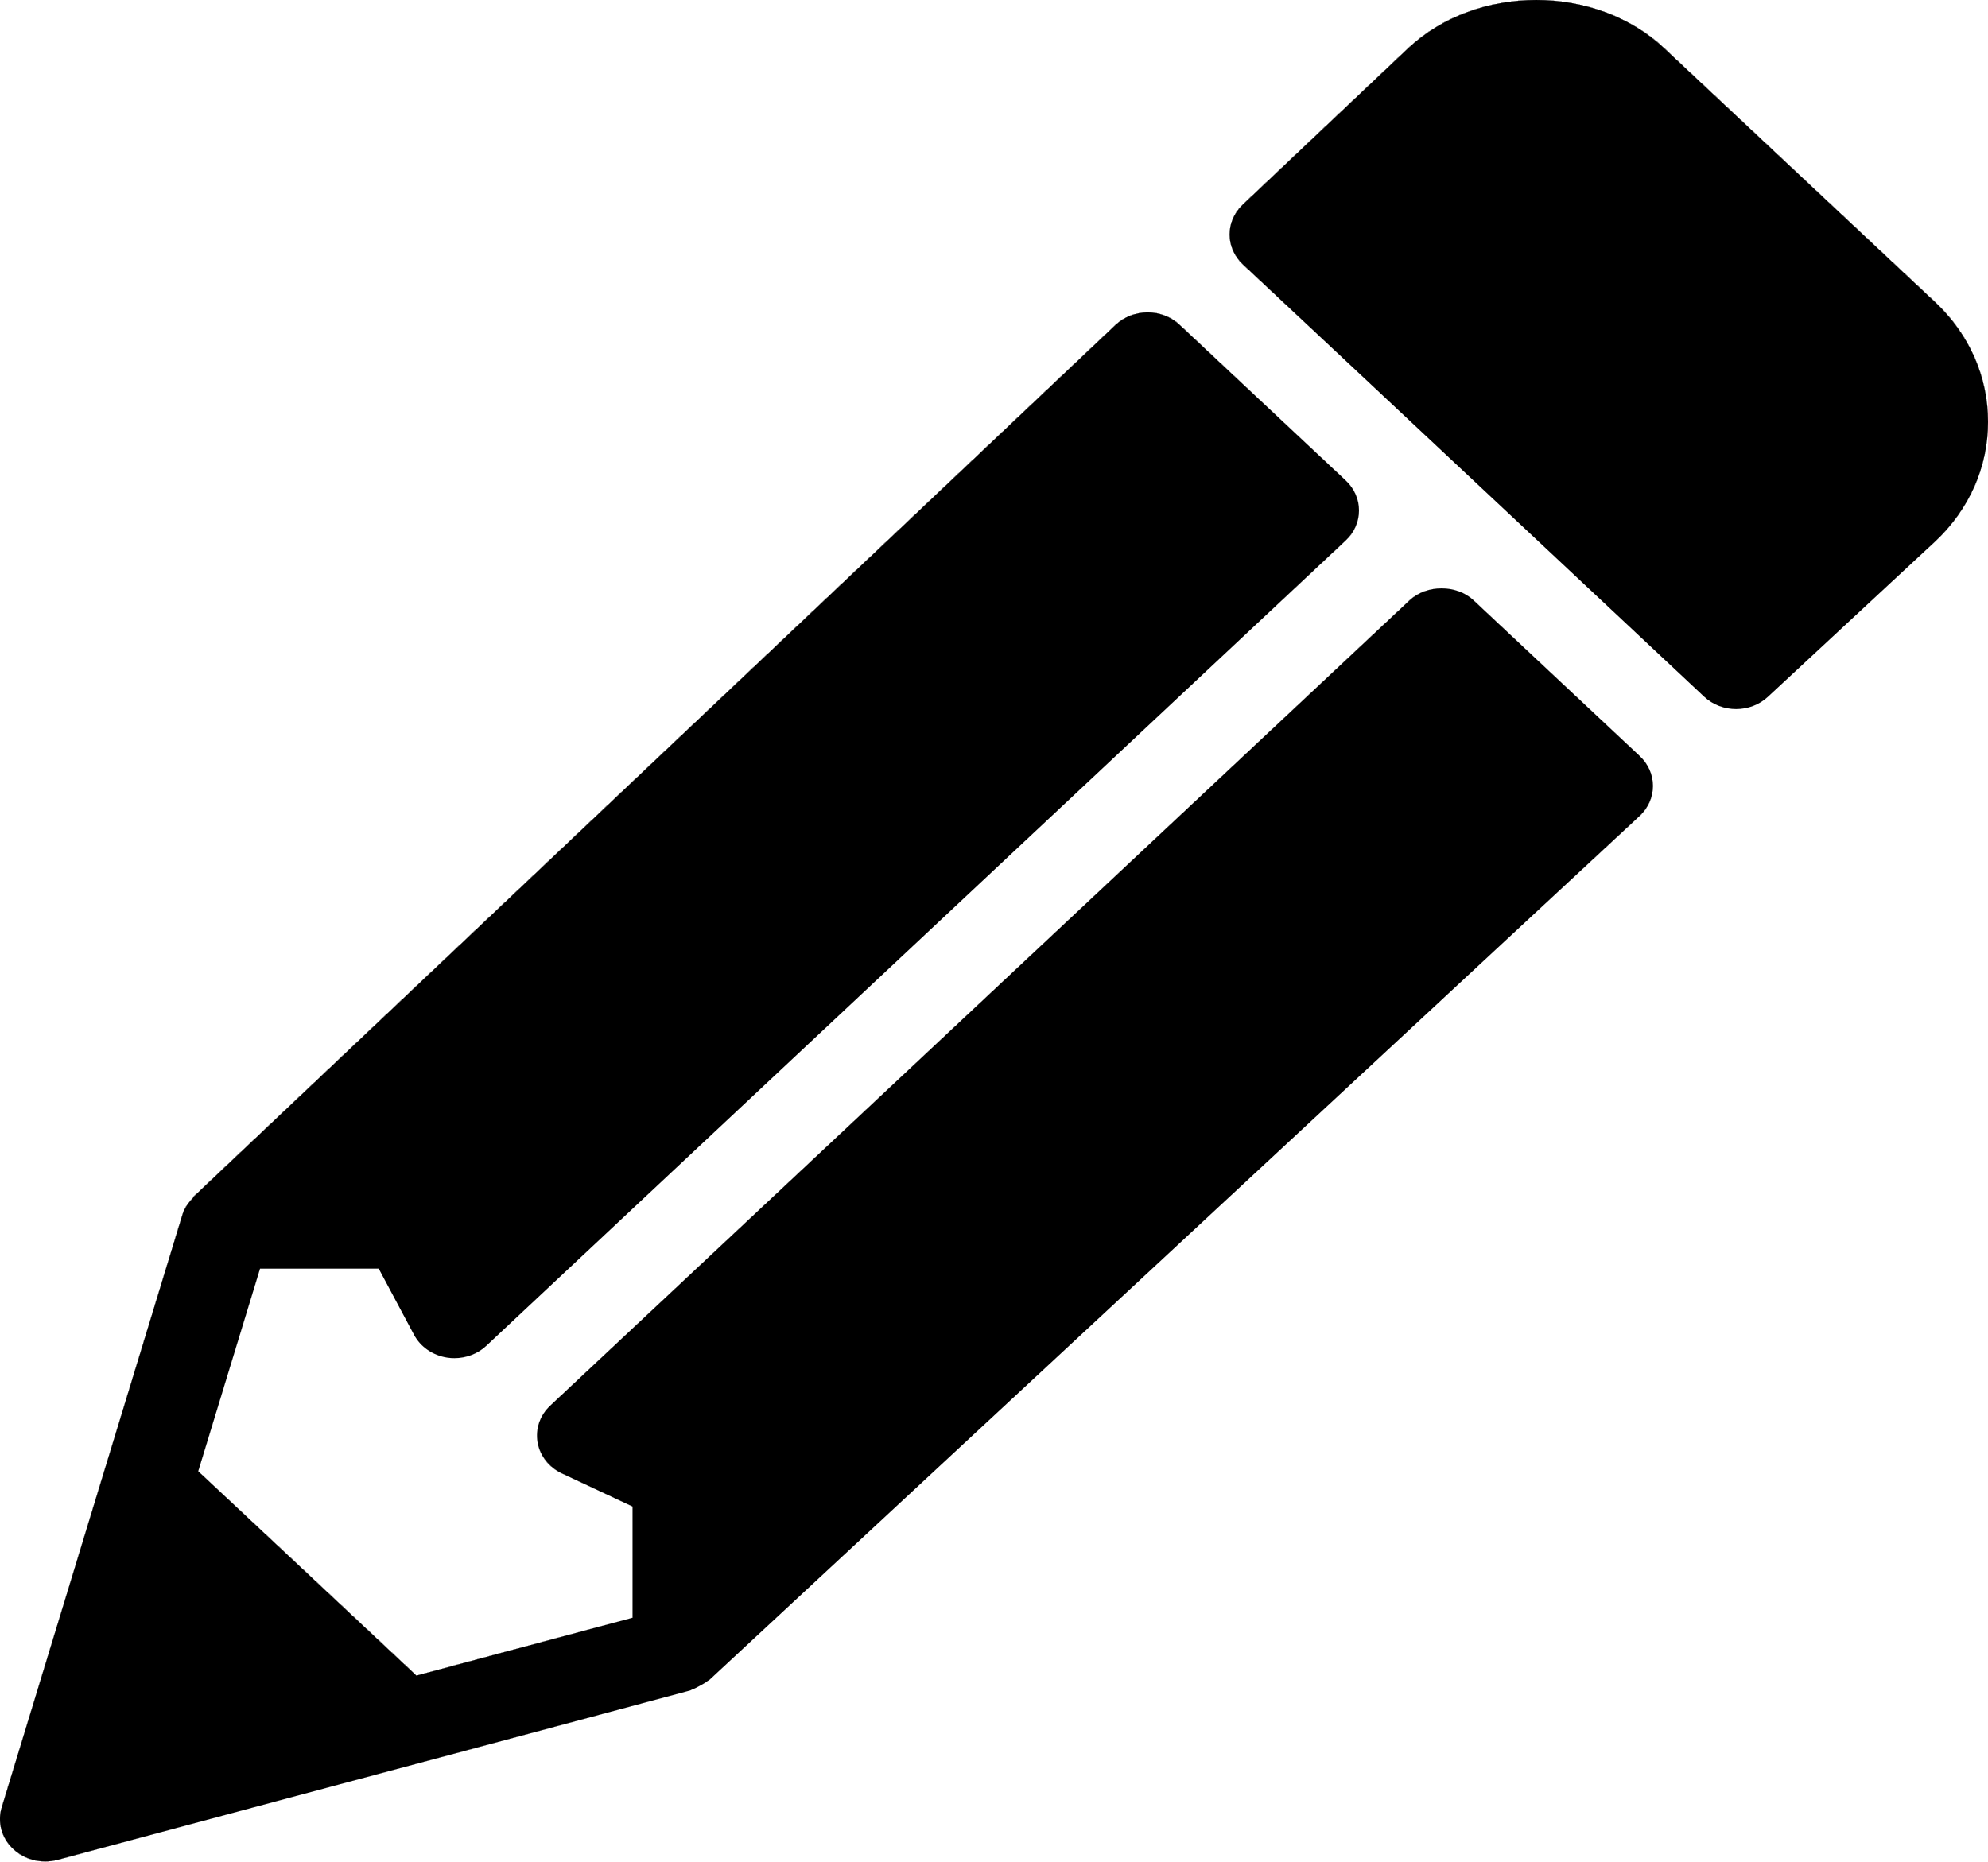
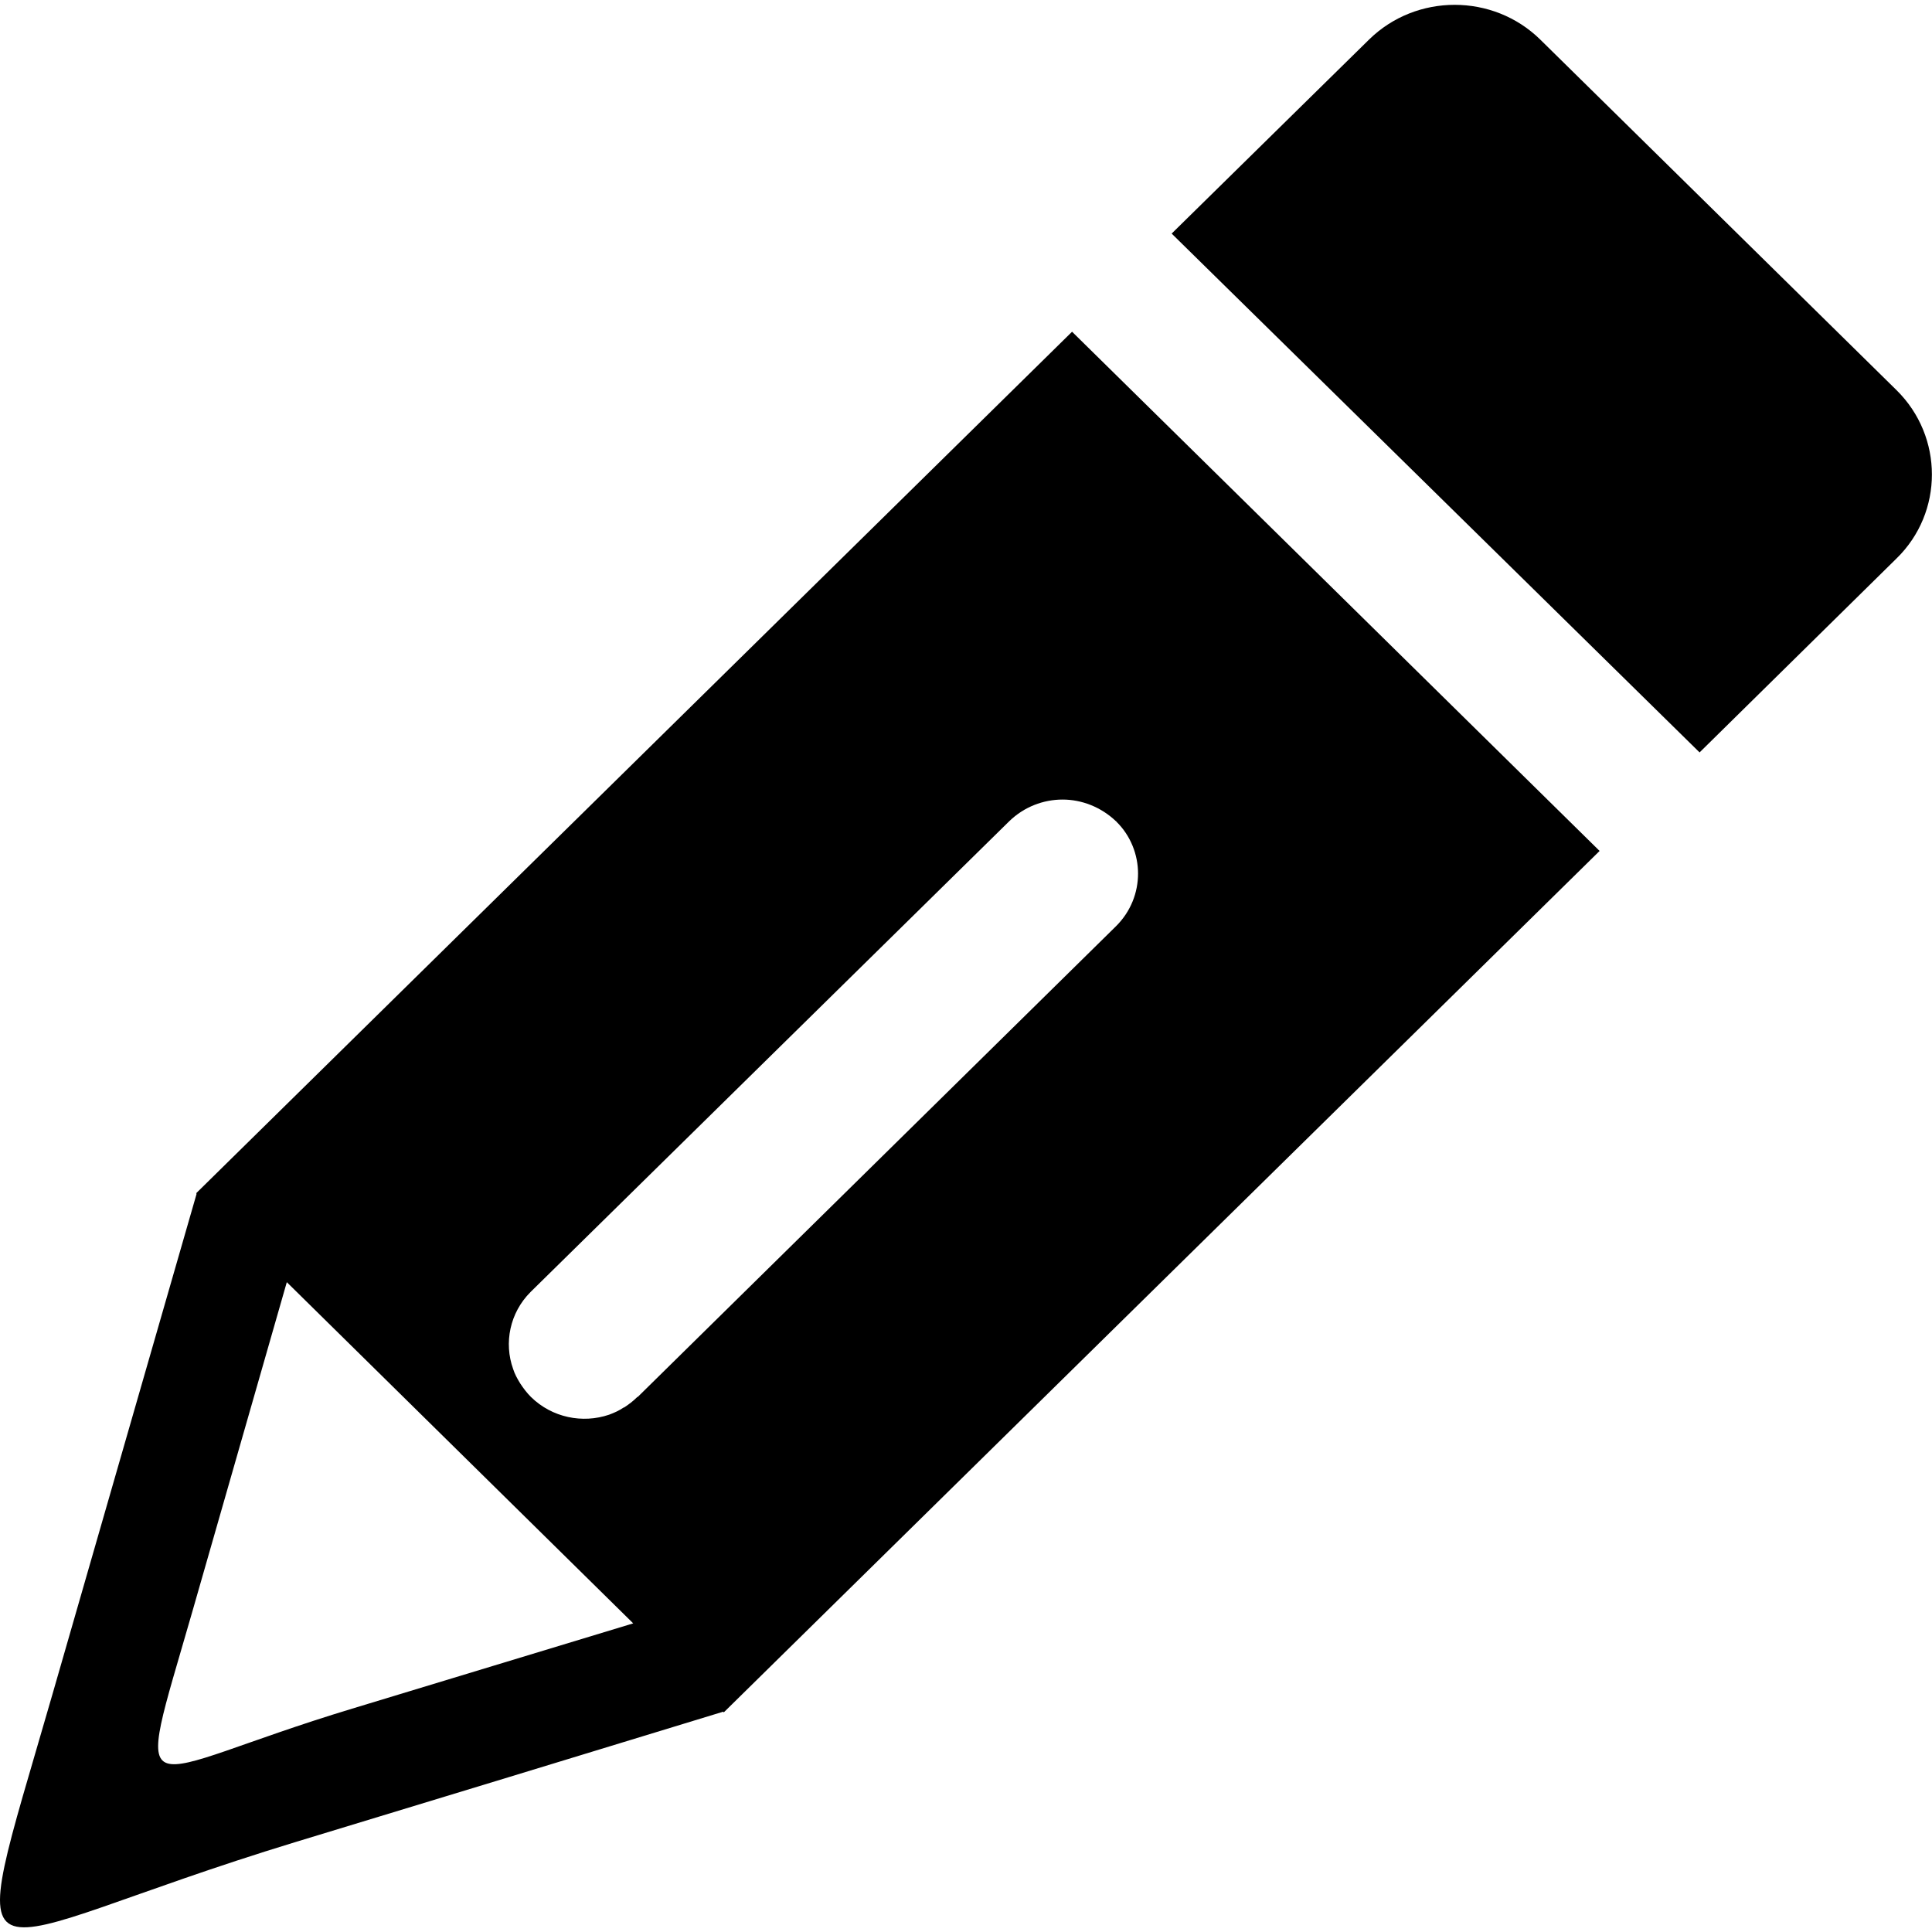
- <svg xmlns="http://www.w3.org/2000/svg" width="63" height="59" viewBox="0 0 63 59" fill="none">
-   <g filter="url(#filter0_i_502_132)">
-     <path d="M46.696 19.027C46.16 18.524 45.209 18.524 44.672 19.027L17.438 44.553C17.112 44.858 16.964 45.291 17.037 45.717C17.111 46.143 17.399 46.51 17.81 46.702L20.046 47.751V51.277L13.196 53.112L6.281 46.632L8.24 40.211H12.002L13.12 42.307C13.326 42.692 13.717 42.962 14.172 43.031C14.248 43.043 14.325 43.048 14.401 43.048C14.777 43.048 15.143 42.909 15.413 42.655L42.647 17.129C42.916 16.877 43.066 16.537 43.066 16.18C43.066 15.824 42.916 15.483 42.647 15.231L37.381 10.296C37.113 10.044 36.749 9.902 36.369 9.902H36.366C35.984 9.904 35.619 10.046 35.352 10.3L6.143 37.924C6.129 37.938 6.129 37.958 6.116 37.972C5.969 38.12 5.846 38.292 5.782 38.501L3.296 46.654L0.055 57.289C-0.088 57.757 0.052 58.262 0.42 58.607C0.692 58.862 1.057 59 1.432 59C1.564 59 1.695 58.983 1.825 58.949L13.172 55.911L21.87 53.581C21.897 53.574 21.915 53.555 21.94 53.547C22.031 53.517 22.11 53.47 22.193 53.424C22.274 53.379 22.356 53.338 22.425 53.28C22.444 53.264 22.468 53.259 22.486 53.242L51.958 25.864C52.228 25.614 52.38 25.272 52.382 24.914C52.383 24.558 52.232 24.215 51.962 23.963L46.696 19.027Z" fill="black" />
-     <path d="M61.322 9.575L52.731 1.523C50.567 -0.506 46.801 -0.51 44.628 1.527L39.383 6.487C38.828 7.013 38.83 7.858 39.388 8.381L54.005 22.082C54.285 22.344 54.651 22.475 55.017 22.475C55.382 22.475 55.746 22.346 56.025 22.086L61.322 17.166C62.404 16.152 63 14.804 63 13.371C63 11.937 62.404 10.589 61.322 9.575Z" fill="black" />
+ <svg xmlns="http://www.w3.org/2000/svg" width="20px" height="20px" viewBox="0 0 20 20" version="1.1">
+   <g id="surface1">
+     <path style=" stroke:none;fill-rule:evenodd;fill:rgb(0%,0%,0%);fill-opacity:1;" d="M 15.945 0.41 L 19.633 4.039 C 20.121 4.52 20.121 5.305 19.633 5.781 L 17.594 7.789 L 12.129 2.418 L 14.172 0.41 C 14.66 -0.07 15.457 -0.07 15.945 0.41 Z M 11.555 8.5 L 11.555 8.504 C 11.707 8.652 11.781 8.852 11.781 9.043 C 11.781 9.238 11.707 9.434 11.555 9.586 L 11.551 9.59 L 6.602 14.461 L 6.598 14.461 C 6.555 14.504 6.508 14.539 6.461 14.57 L 6.457 14.57 C 6.41 14.602 6.359 14.625 6.305 14.645 C 6.031 14.738 5.715 14.676 5.496 14.461 C 5.453 14.418 5.418 14.371 5.387 14.324 C 5.355 14.273 5.328 14.223 5.312 14.172 C 5.215 13.902 5.277 13.59 5.492 13.375 L 10.449 8.5 C 10.602 8.352 10.801 8.277 11 8.277 C 11.195 8.277 11.395 8.352 11.551 8.5 Z M 7.488 17.719 C 6.008 18.172 4.531 18.621 3.055 19.07 C -0.418 20.129 -0.406 20.832 0.543 17.539 L 2.035 12.359 L 2.031 12.352 L 11.098 3.434 L 16.559 8.809 L 7.492 17.727 Z M 2.969 13.273 L 6.555 16.805 C 5.586 17.098 4.613 17.395 3.645 17.688 C 1.363 18.379 1.371 18.84 1.992 16.68 Z M 2.969 13.273 " />
  </g>
-   <defs>
-     <filter id="filter0_i_502_132" x="-6.10352e-05" y="0" width="63" height="62.999" filterUnits="userSpaceOnUse" color-interpolation-filters="sRGB">
-       <feFlood flood-opacity="0" result="BackgroundImageFix" />
-       <feBlend mode="normal" in="SourceGraphic" in2="BackgroundImageFix" result="shape" />
-       <feColorMatrix in="SourceAlpha" type="matrix" values="0 0 0 0 0 0 0 0 0 0 0 0 0 0 0 0 0 0 127 0" result="hardAlpha" />
-       <feOffset dy="4" />
-       <feGaussianBlur stdDeviation="2" />
-       <feComposite in2="hardAlpha" operator="arithmetic" k2="-1" k3="1" />
-       <feColorMatrix type="matrix" values="0 0 0 0 0 0 0 0 0 0 0 0 0 0 0 0 0 0 0.25 0" />
-       <feBlend mode="normal" in2="shape" result="effect1_innerShadow_502_132" />
-     </filter>
-   </defs>
</svg>
